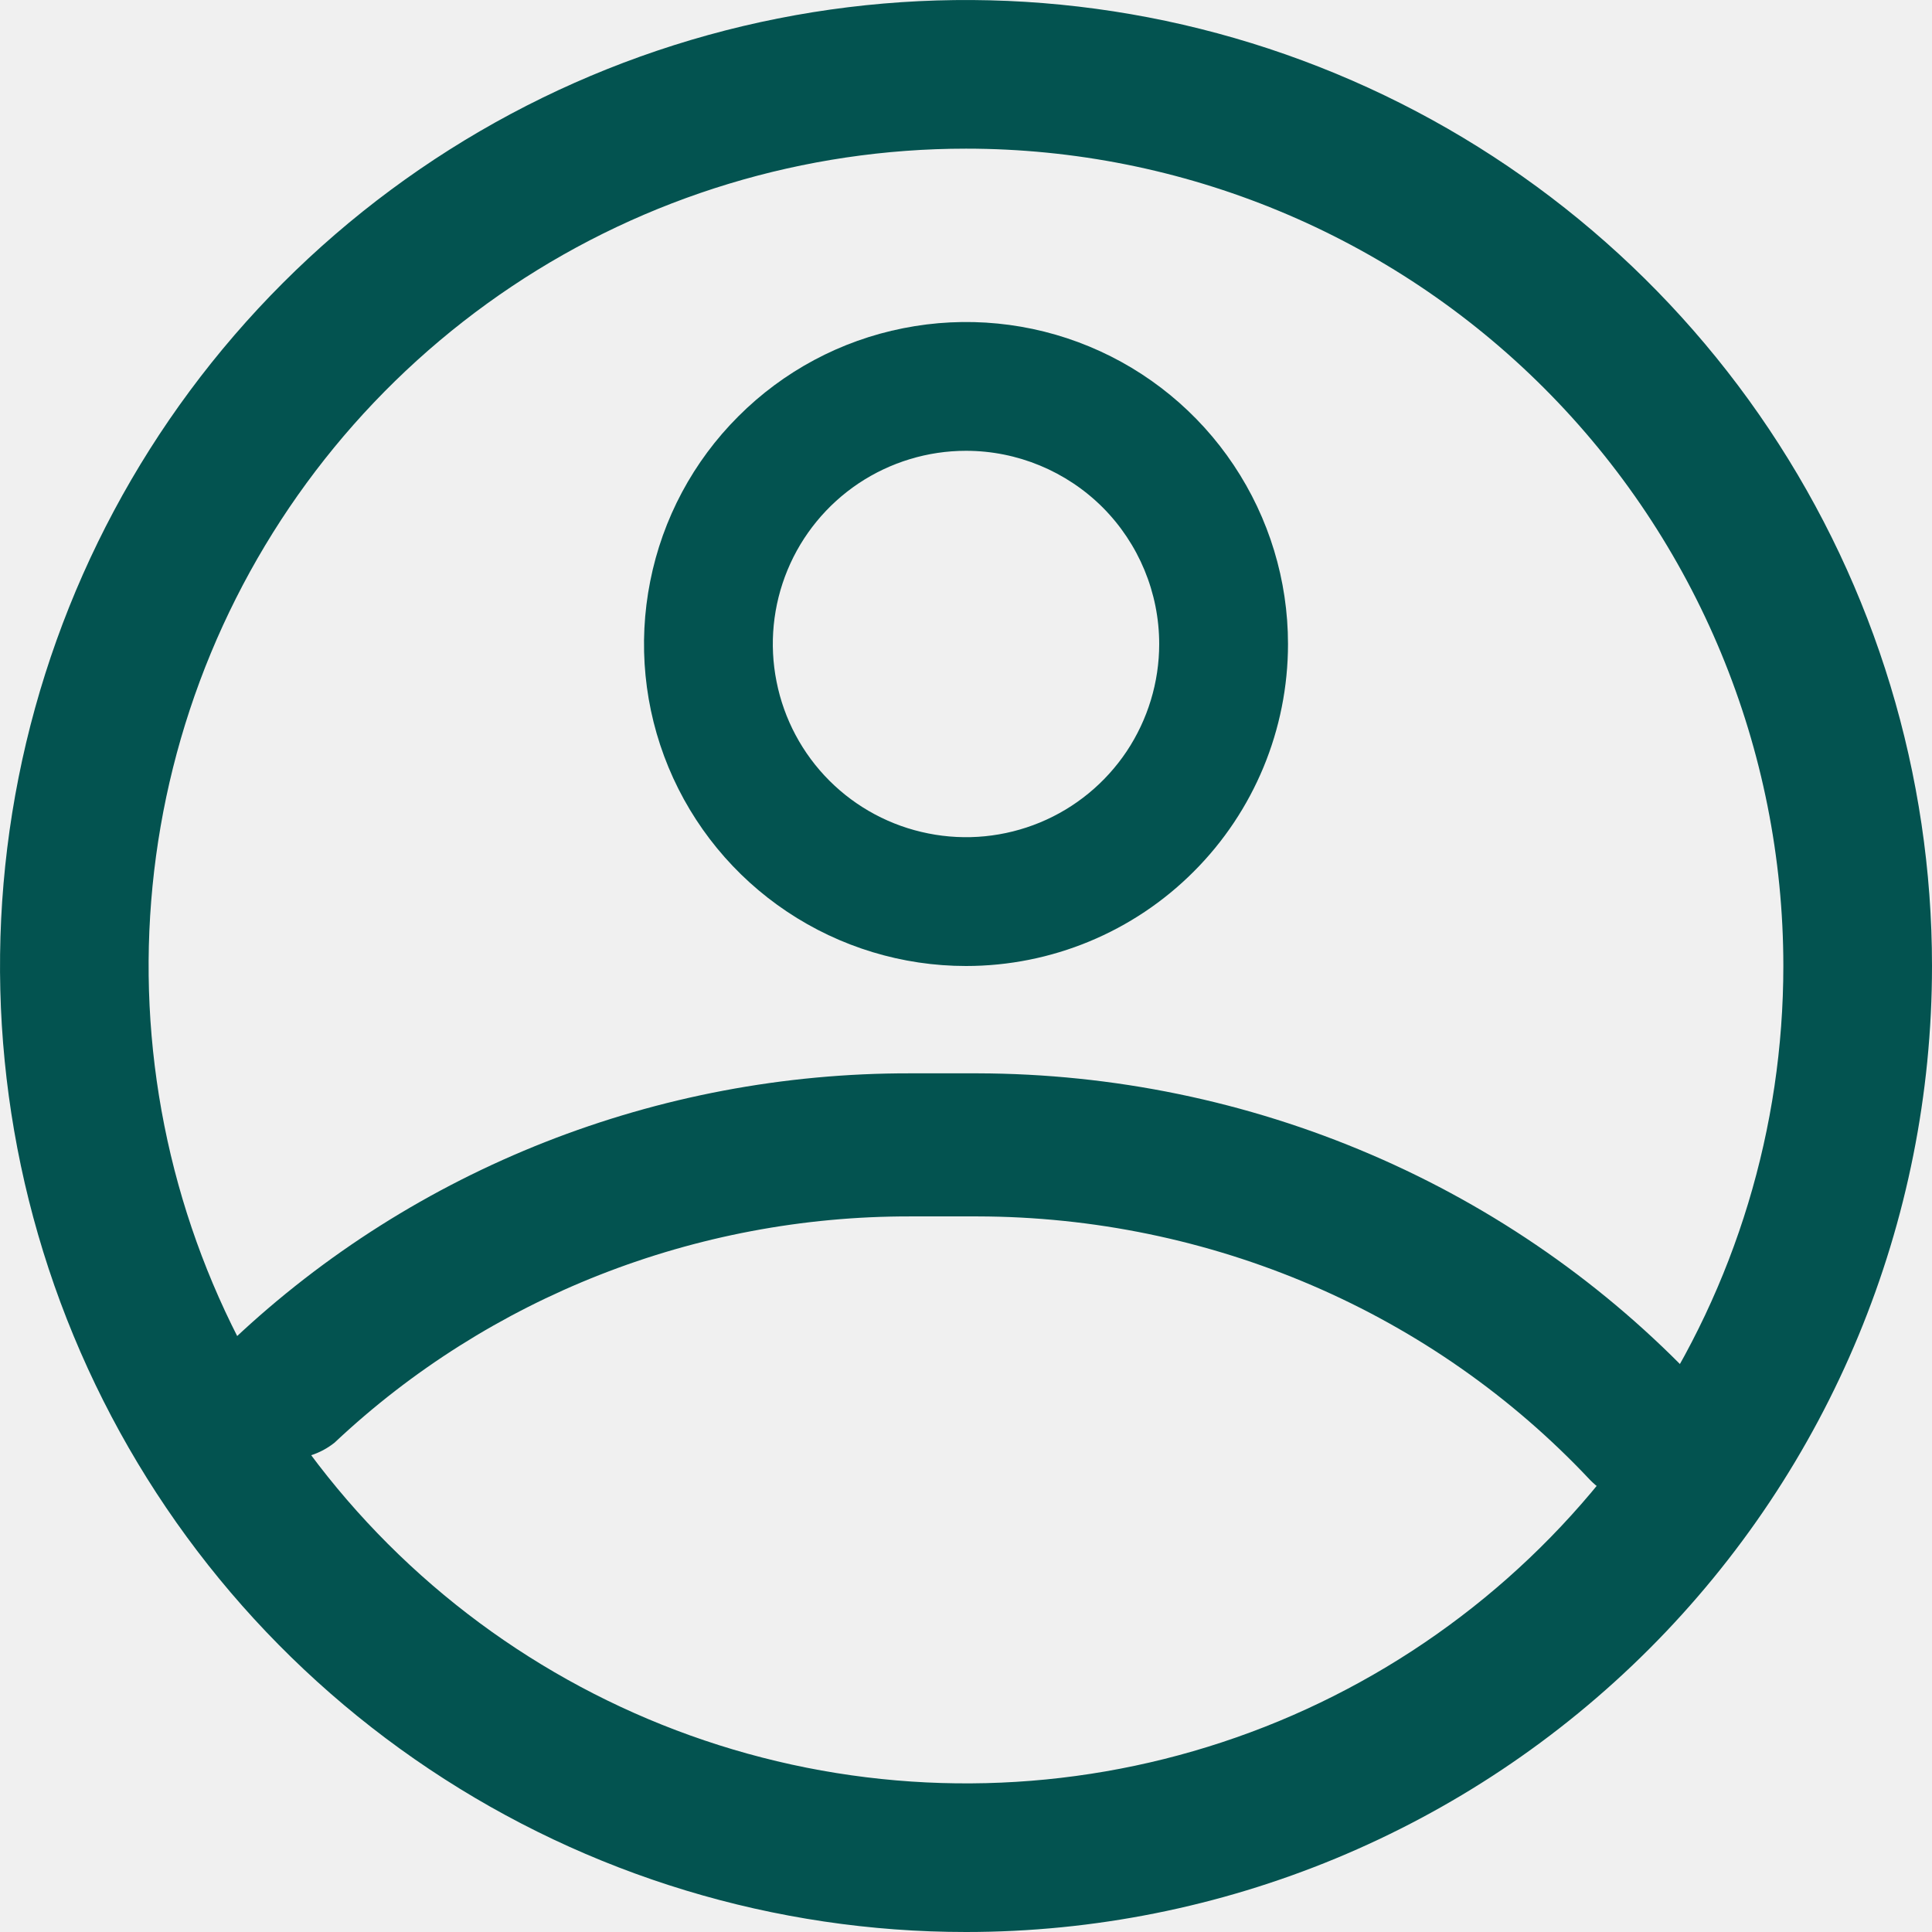
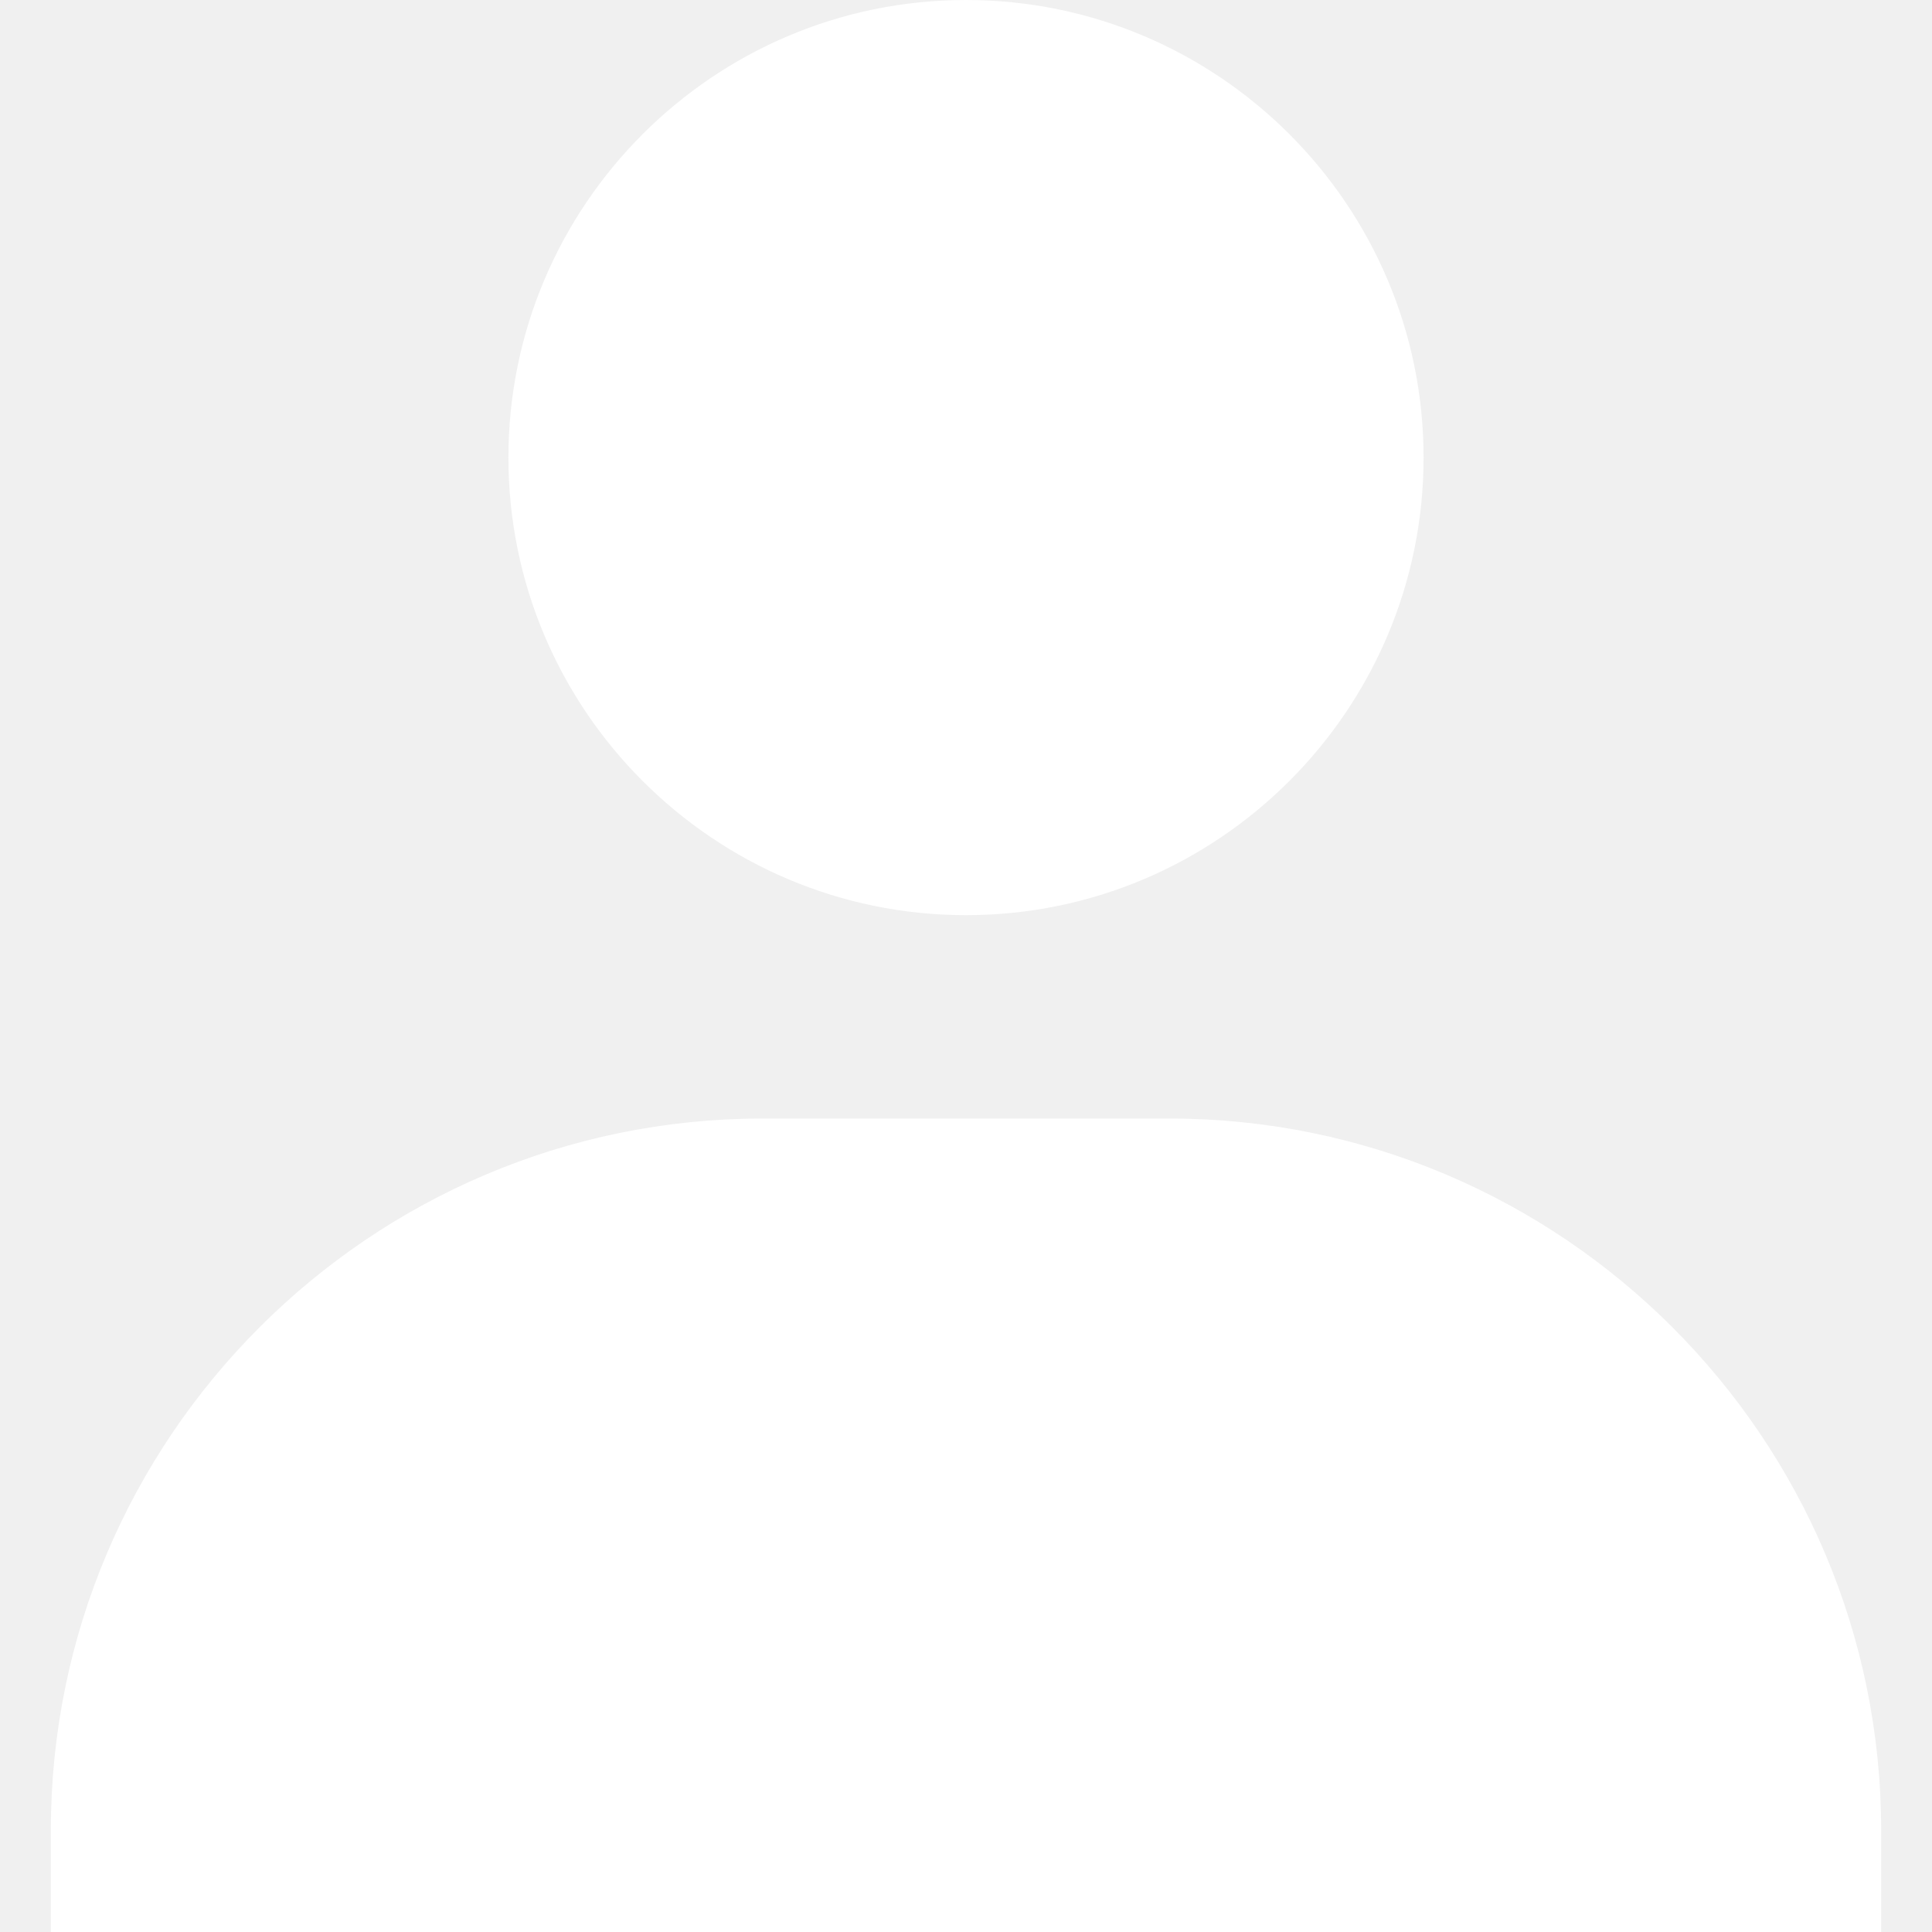
- <svg xmlns="http://www.w3.org/2000/svg" width="18" height="18" viewBox="0 0 18 18" fill="none">
-   <path d="M9 18C7.22 18 5.48 17.472 4 16.483C2.52 15.494 1.366 14.089 0.685 12.444C0.004 10.8 -0.174 8.99 0.173 7.244C0.52 5.498 1.377 3.895 2.636 2.636C3.895 1.377 5.498 0.52 7.244 0.173C8.99 -0.174 10.8 0.004 12.444 0.685C14.089 1.366 15.494 2.52 16.483 4C17.472 5.48 18 7.22 18 9C18 11.387 17.052 13.676 15.364 15.364C13.676 17.052 11.387 18 9 18V18ZM9 1.385C7.494 1.385 6.021 1.831 4.769 2.668C3.517 3.505 2.541 4.694 1.964 6.086C1.388 7.477 1.237 9.008 1.531 10.486C1.825 11.963 2.55 13.32 3.615 14.385C4.68 15.45 6.037 16.175 7.514 16.469C8.992 16.763 10.523 16.612 11.914 16.036C13.306 15.459 14.495 14.483 15.332 13.231C16.169 11.979 16.615 10.506 16.615 9C16.615 6.98 15.813 5.043 14.385 3.615C12.957 2.187 11.02 1.385 9 1.385Z" fill="#035350" />
-   <path d="M9 9C8.407 9 7.827 8.824 7.333 8.494C6.84 8.165 6.455 7.696 6.228 7.148C6.001 6.6 5.942 5.997 6.058 5.415C6.173 4.833 6.459 4.298 6.879 3.879C7.298 3.459 7.833 3.173 8.415 3.058C8.997 2.942 9.6 3.001 10.148 3.228C10.696 3.455 11.165 3.84 11.494 4.333C11.824 4.827 12 5.407 12 6C12 6.796 11.684 7.559 11.121 8.121C10.559 8.684 9.796 9 9 9ZM9 4.2C8.644 4.2 8.296 4.306 8 4.503C7.704 4.701 7.473 4.982 7.337 5.311C7.201 5.64 7.165 6.002 7.235 6.351C7.304 6.7 7.475 7.021 7.727 7.273C7.979 7.525 8.3 7.696 8.649 7.765C8.998 7.835 9.36 7.799 9.689 7.663C10.018 7.527 10.299 7.296 10.497 7C10.694 6.704 10.8 6.356 10.8 6C10.8 5.523 10.61 5.065 10.273 4.727C9.935 4.39 9.477 4.2 9 4.2Z" fill="#035350" />
-   <path d="M15.319 14C15.224 14.001 15.13 13.982 15.043 13.945C14.956 13.909 14.878 13.854 14.813 13.787C14.088 13.015 13.207 12.398 12.225 11.976C11.243 11.554 10.182 11.335 9.109 11.333H8.481C6.481 11.329 4.557 12.085 3.118 13.44C2.985 13.547 2.815 13.601 2.643 13.591C2.471 13.582 2.309 13.508 2.19 13.387C2.071 13.266 2.003 13.105 2 12.936C1.997 12.768 2.06 12.605 2.175 12.48C3.867 10.885 6.128 9.995 8.481 10H9.109C10.37 10.003 11.617 10.26 12.772 10.756C13.926 11.251 14.963 11.975 15.818 12.88C15.908 12.975 15.968 13.094 15.99 13.221C16.013 13.349 15.996 13.48 15.943 13.599C15.89 13.718 15.803 13.819 15.692 13.89C15.582 13.961 15.452 14 15.319 14V14Z" fill="#035350" />
+ <svg xmlns="http://www.w3.org/2000/svg" width="19" height="19" viewBox="0 0 19 19" fill="none">
+   <path d="M5 4.5C5 6.981 7.019 9 9.5 9C11.981 9 14 6.981 14 4.5C14 2.019 11.981 0 9.5 0C7.019 0 5 2.019 5 4.5ZM17.5 19H18.5V18C18.5 14.141 15.359 11 11.5 11H7.5C3.64 11 0.5 14.141 0.5 18V19H17.5Z" fill="white" />
</svg>
